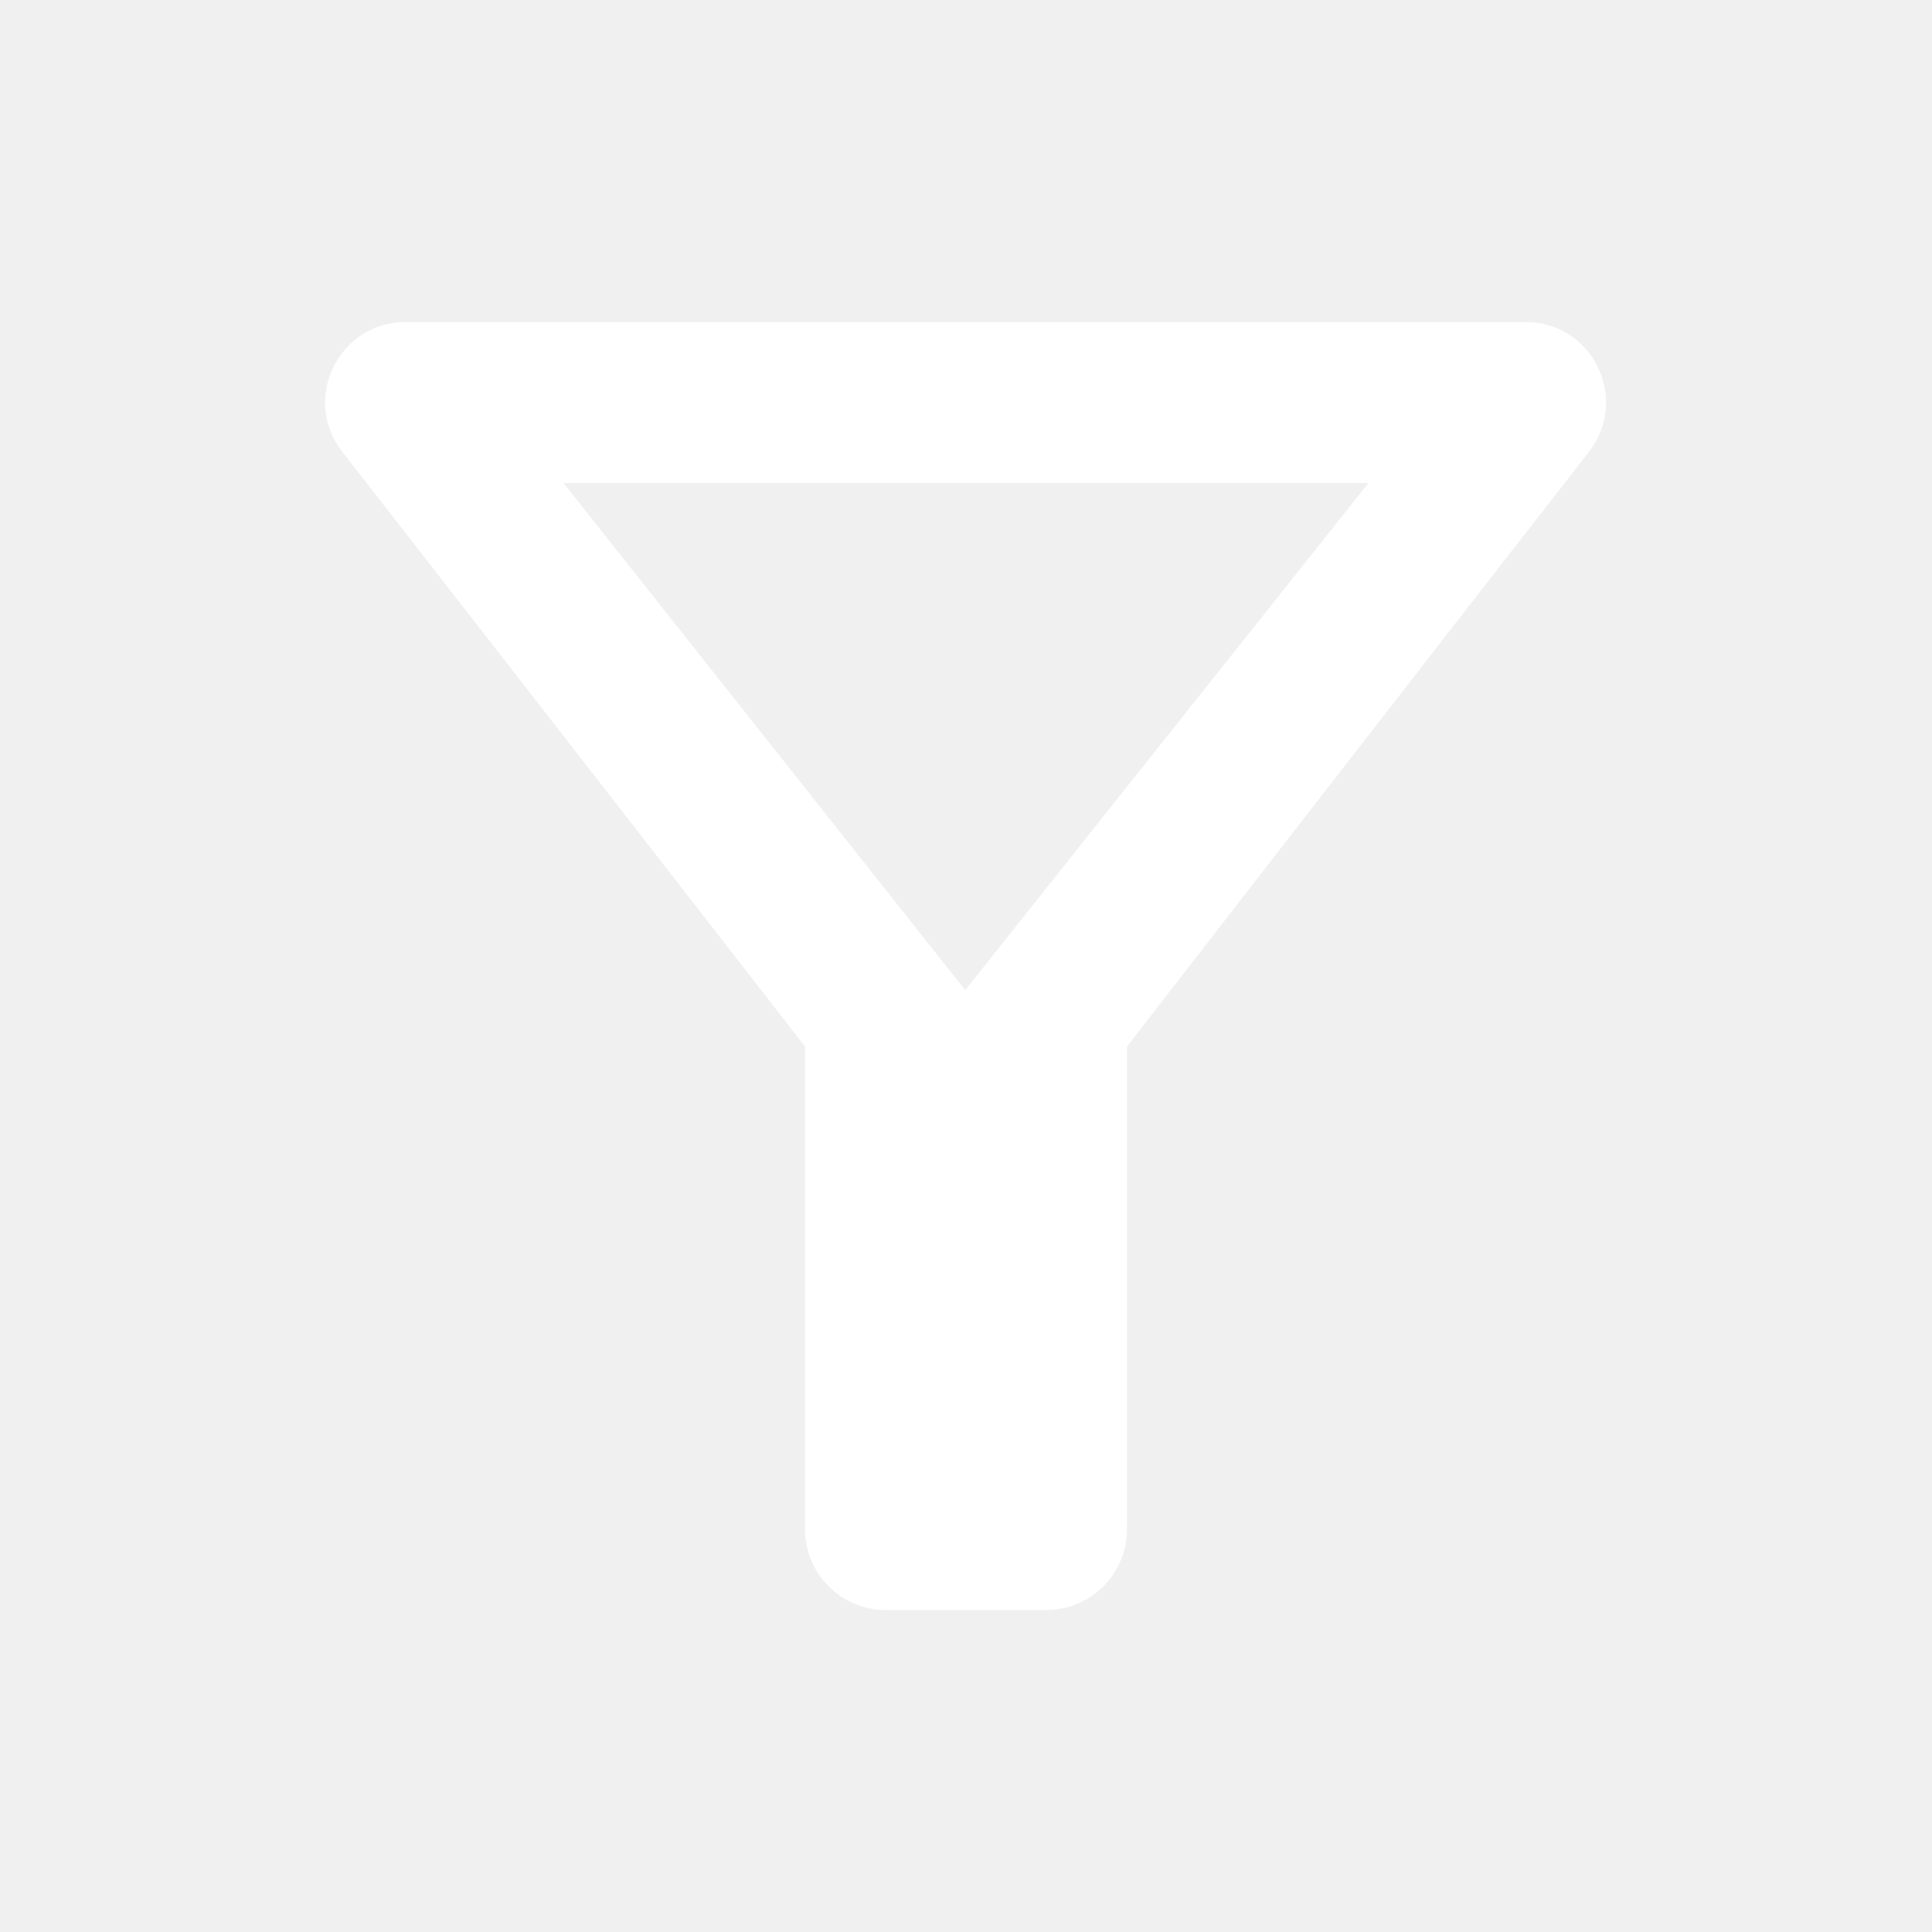
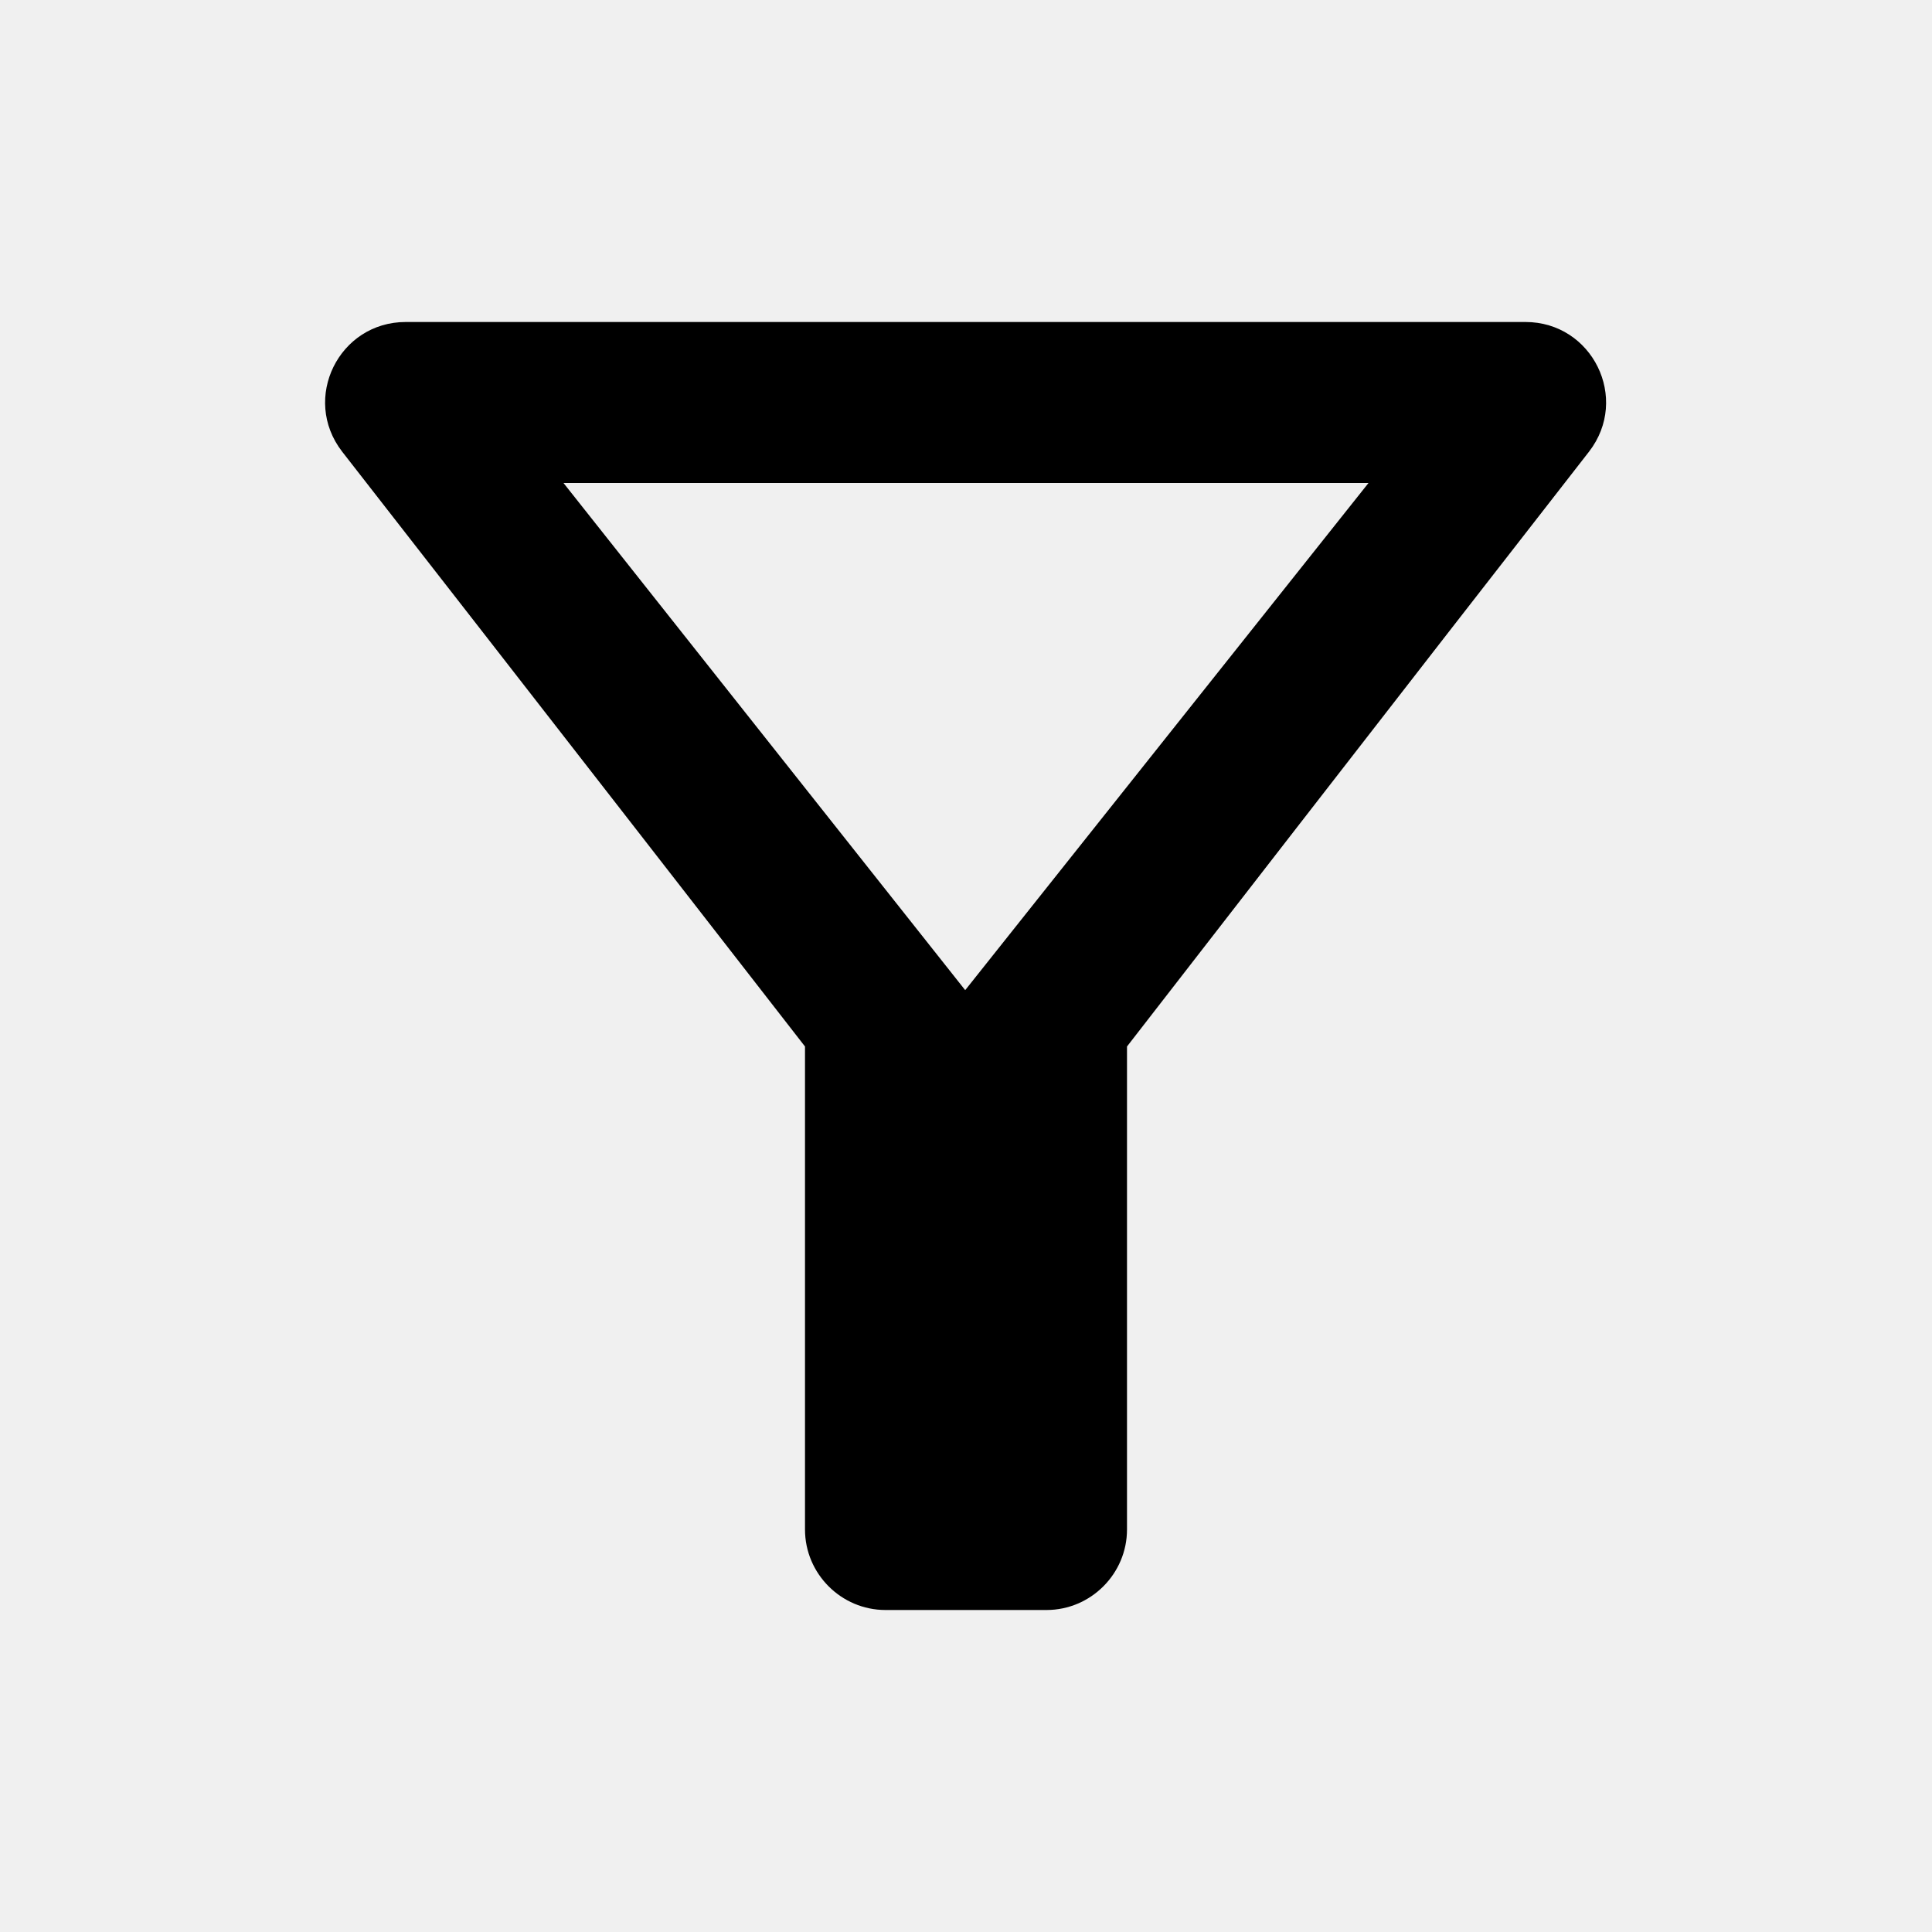
- <svg xmlns="http://www.w3.org/2000/svg" enable-background="new 0 0 24 24" height="18px" viewBox="0 0 24 24" width="18px" fill="#FFFFFF">
+ <svg xmlns="http://www.w3.org/2000/svg" enable-background="new 0 0 24 24" height="48px" viewBox="0 0 24 24" width="48px" fill="#000000">
  <g>
    <path d="M0,0h24 M24,24H0" fill="none" />
    <path d="M7,6h10l-5.01,6.3L7,6z M4.25,5.61C6.27,8.2,10,13,10,13v6c0,0.55,0.45,1,1,1h2c0.55,0,1-0.45,1-1v-6 c0,0,3.72-4.8,5.74-7.39C20.25,4.95,19.78,4,18.95,4H5.04C4.21,4,3.74,4.95,4.25,5.61z" />
    <path d="M0,0h24v24H0V0z" fill="none" />
  </g>
</svg>
